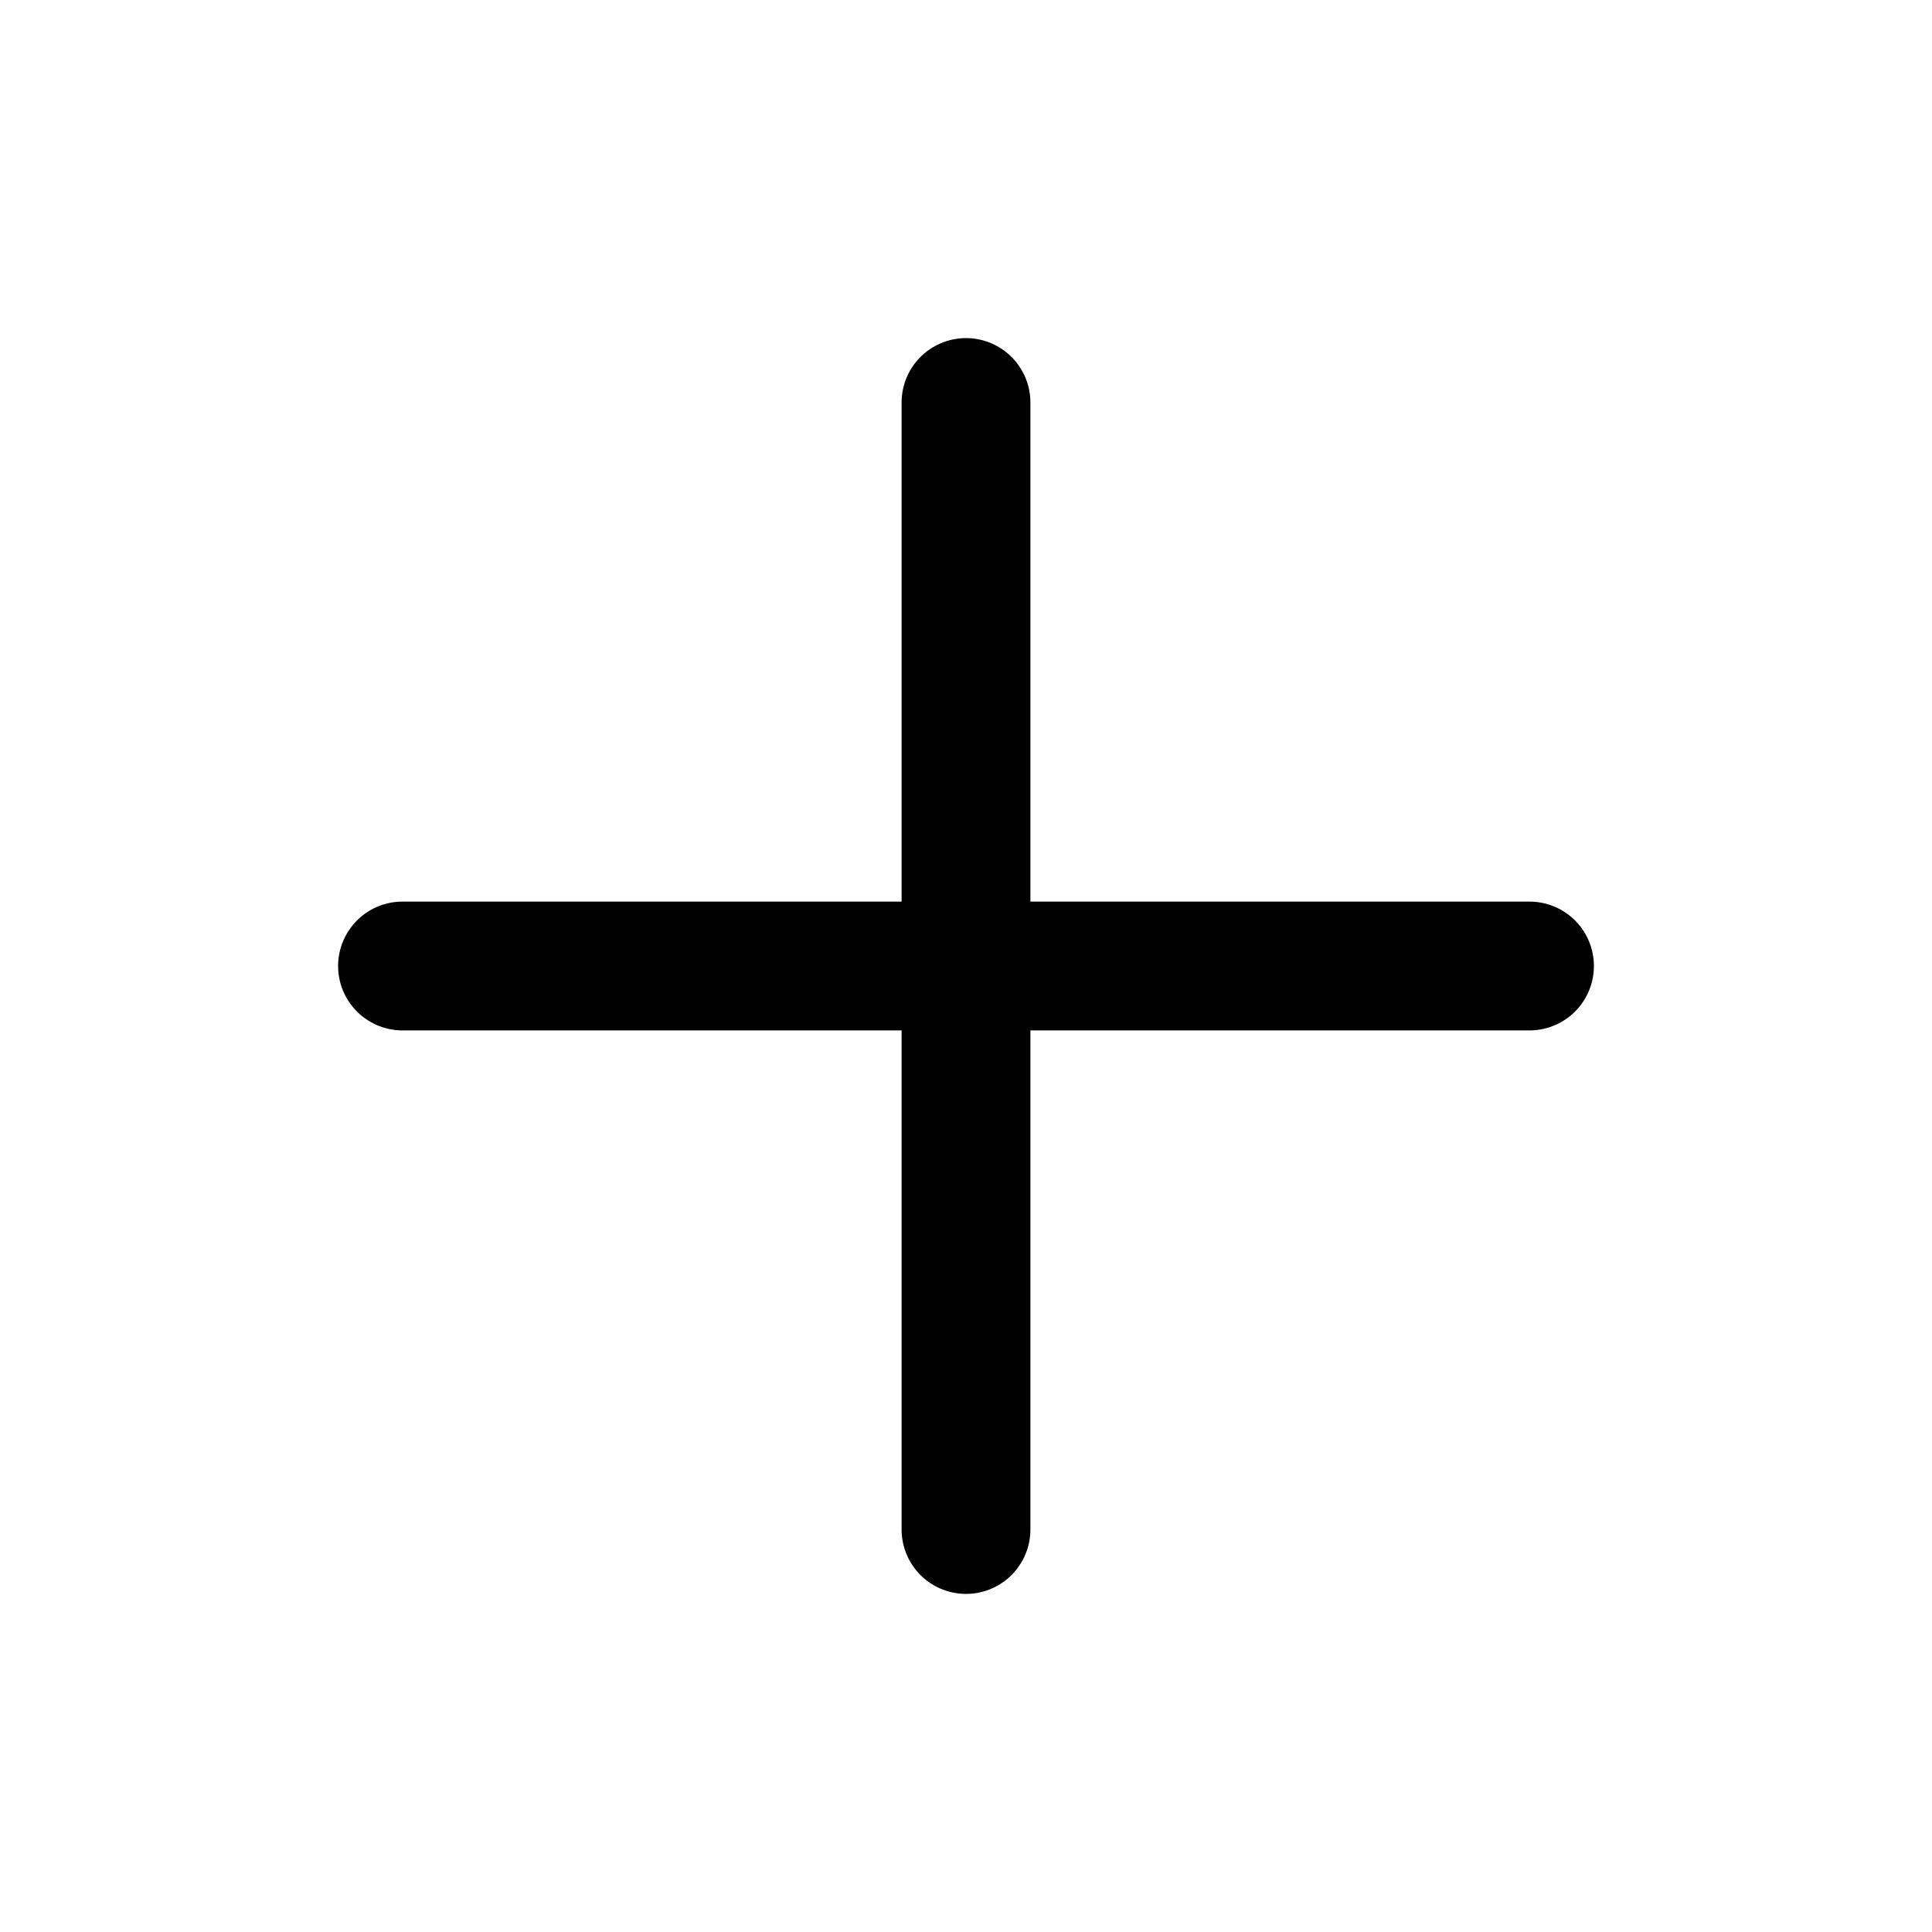
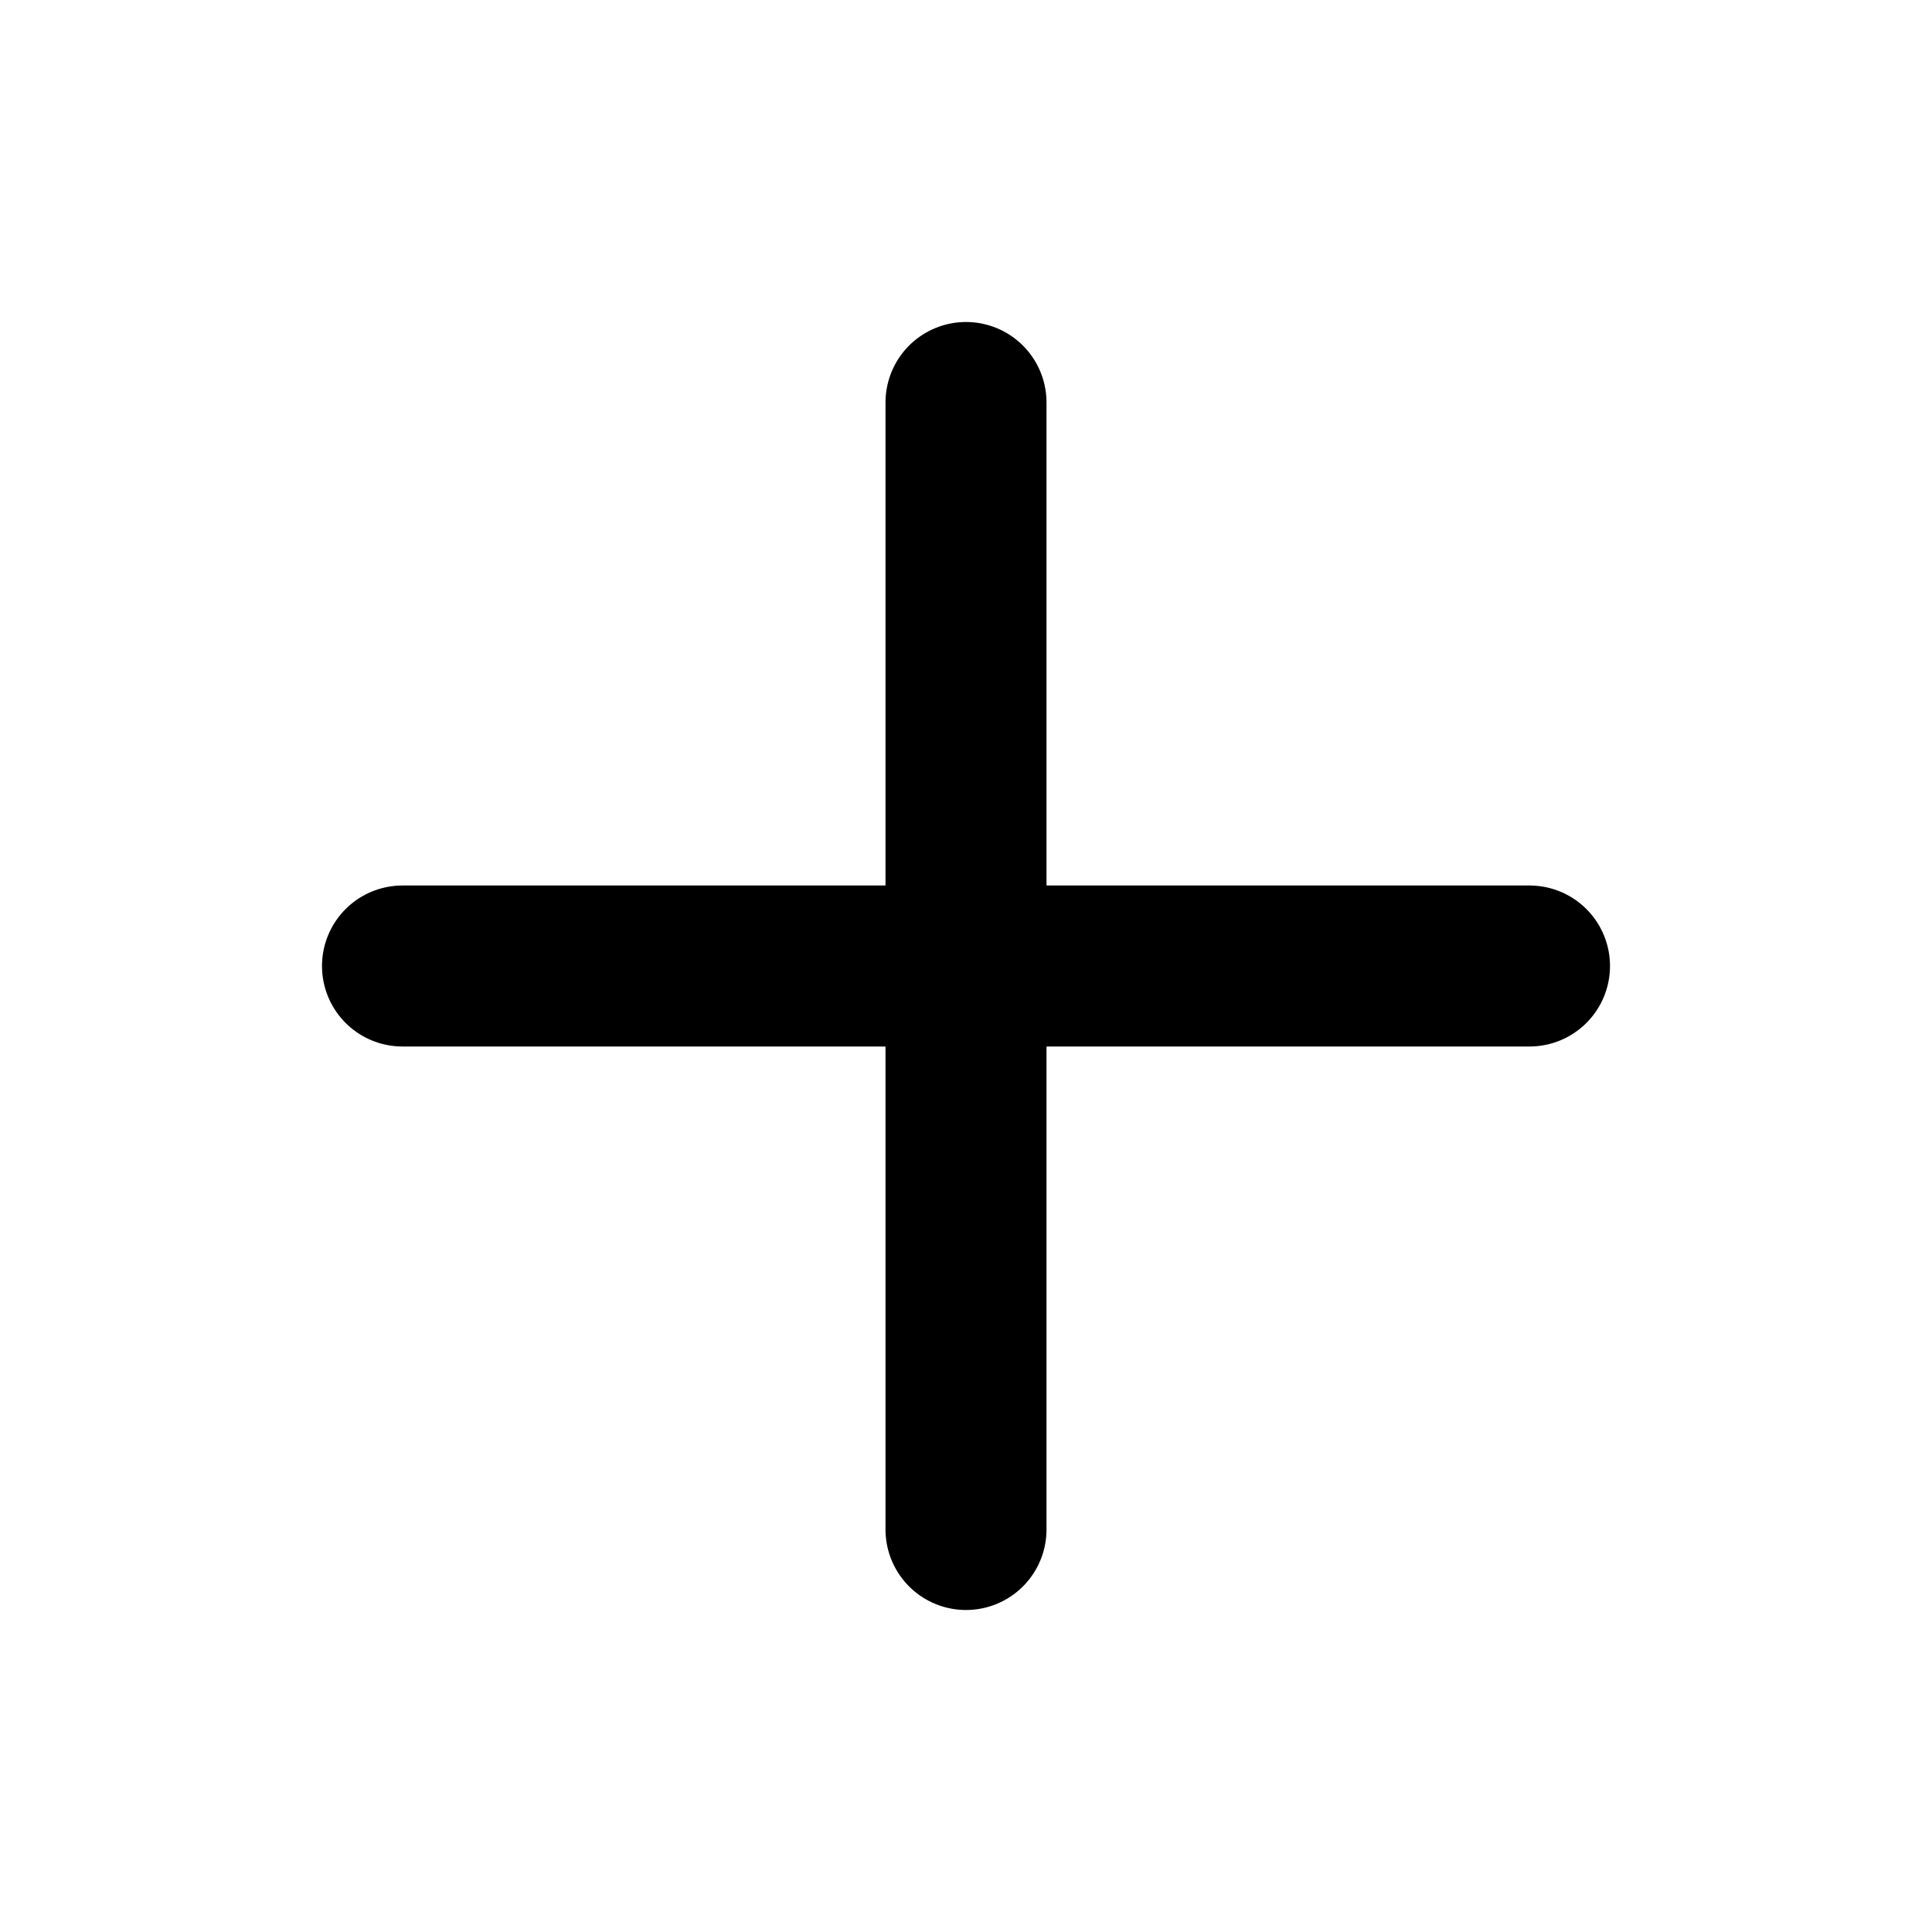
- <svg xmlns="http://www.w3.org/2000/svg" width="24" height="24" viewBox="0 0 24 24" fill="none" stroke="currentColor" stroke-width="1.6" stroke-linecap="round" stroke-linejoin="round">
-   <path vector-effect="non-scaling-stroke" d="M5 12h14" />
-   <path vector-effect="non-scaling-stroke" d="M12 5v14" />
+ <svg xmlns="http://www.w3.org/2000/svg" width="24" height="24" viewBox="0 0 24 24" fill="none" stroke="currentColor" stroke-width="2" stroke-linecap="round" stroke-linejoin="round">
+   <path d="M5 12h14" />
+   <path d="M12 5v14" />
</svg>
